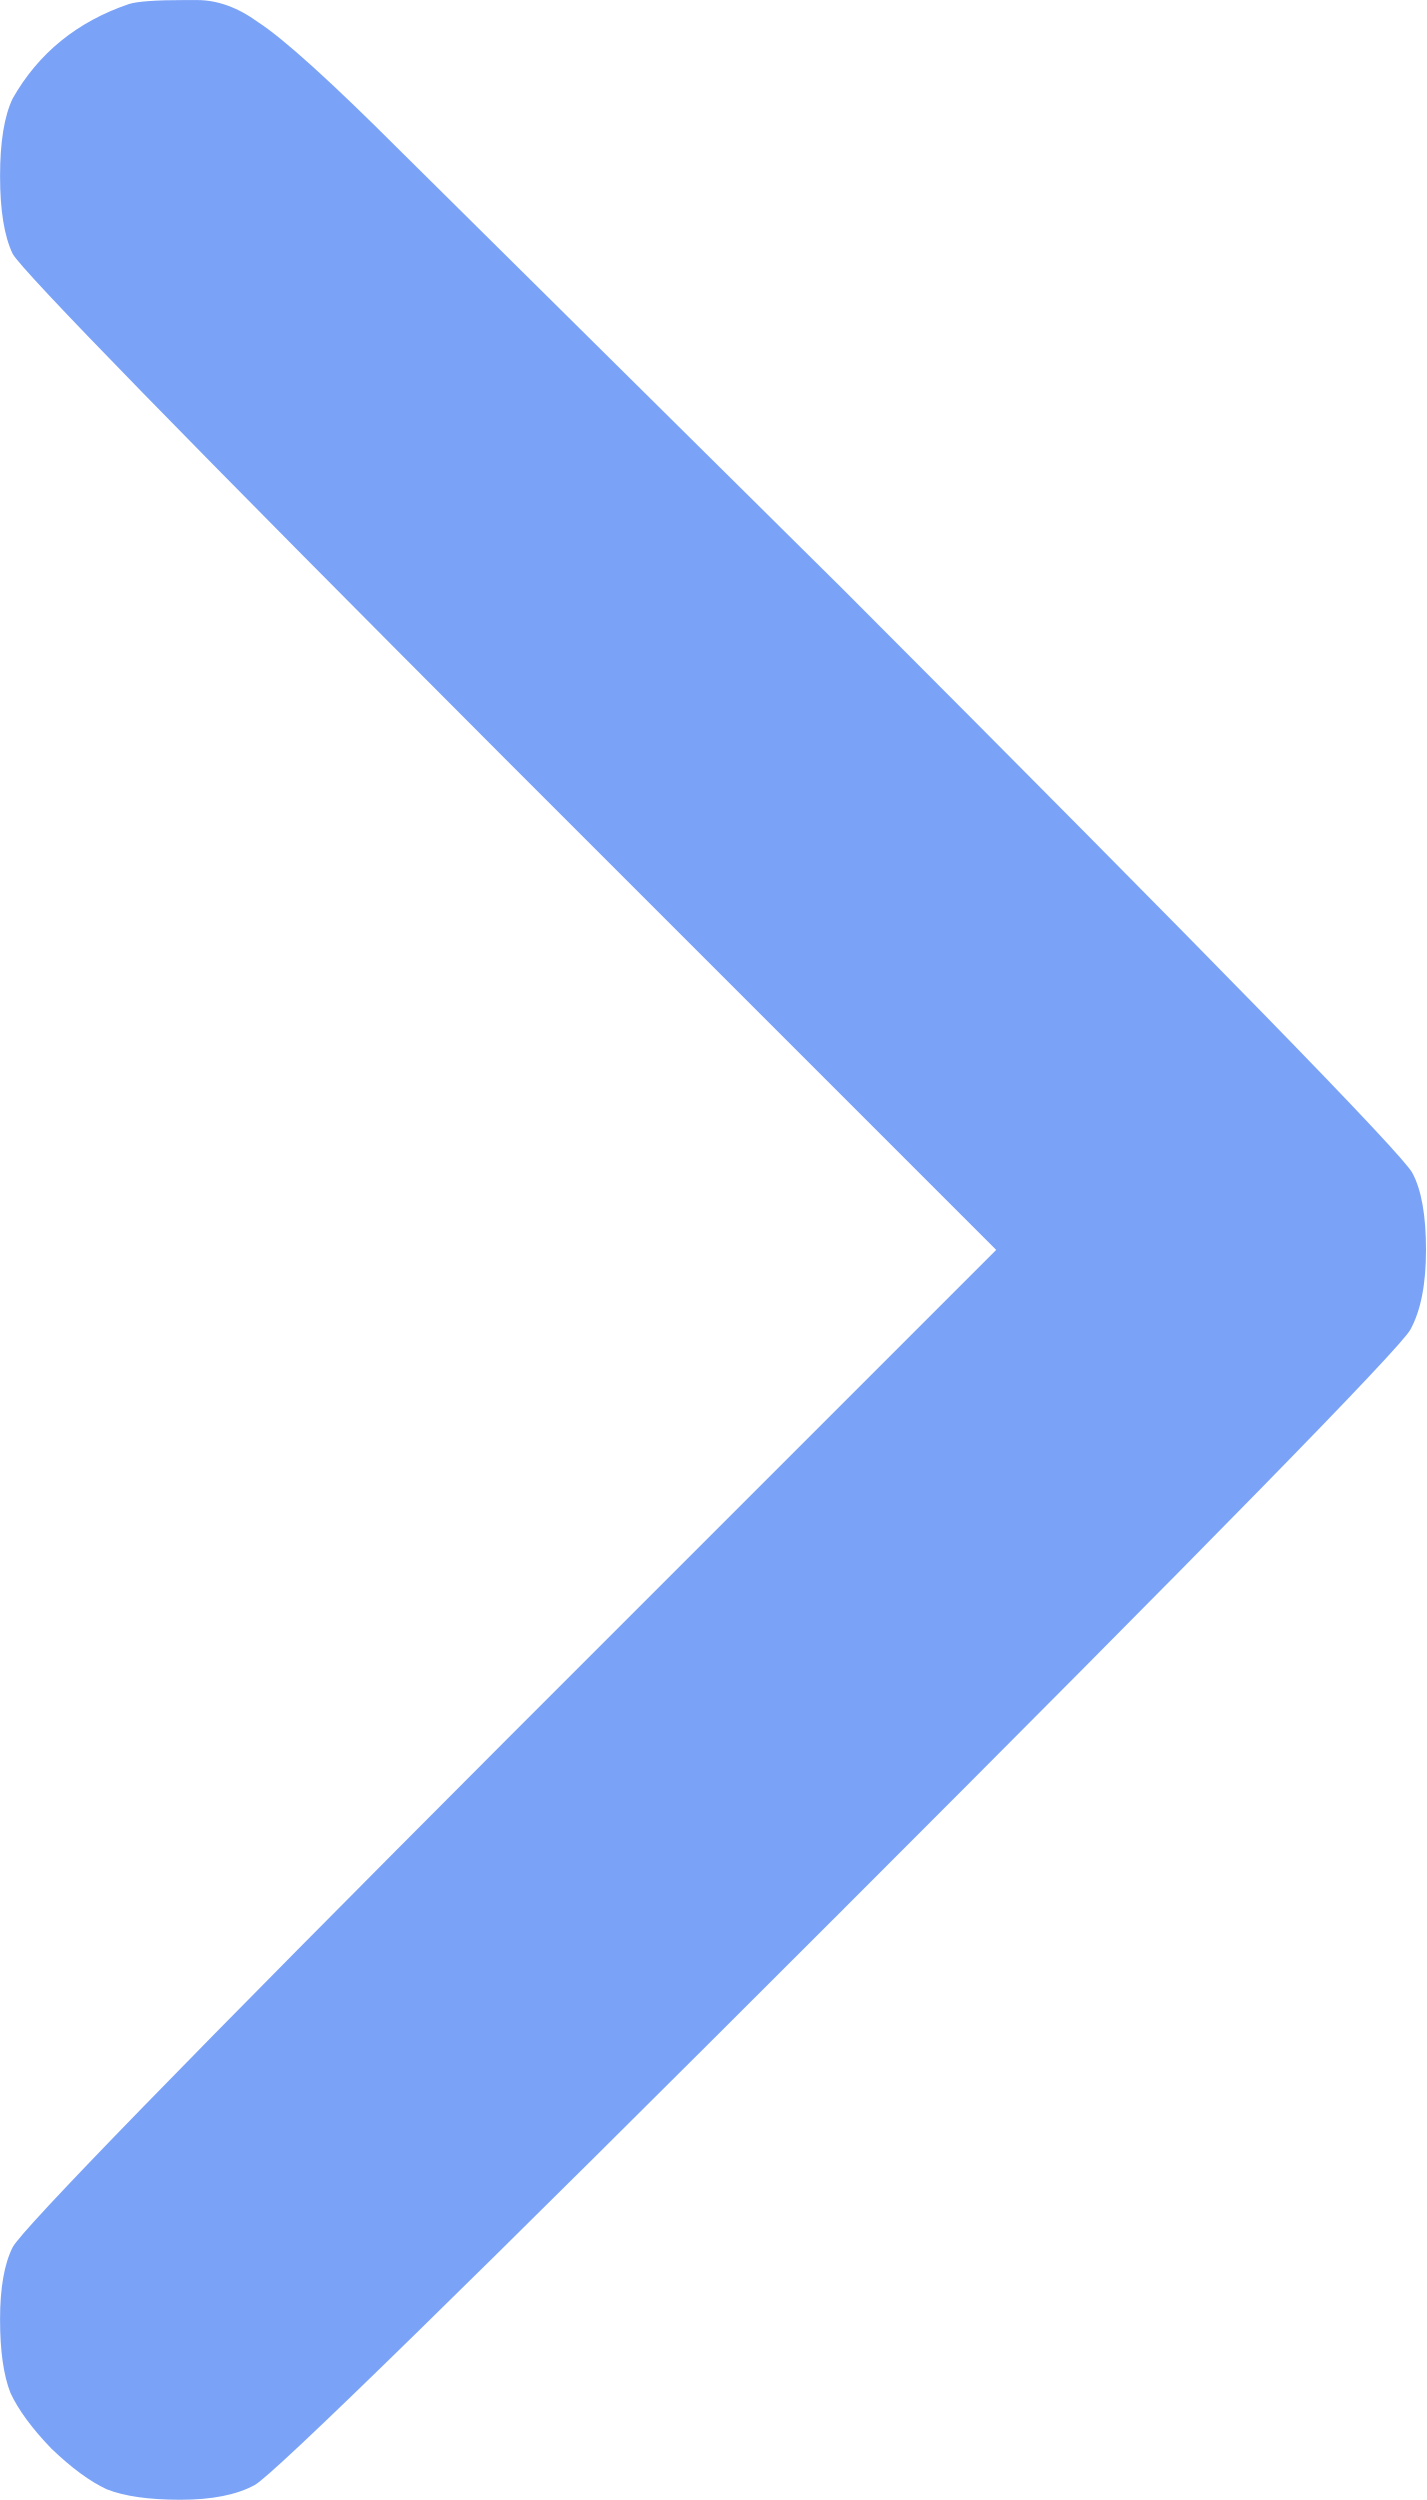
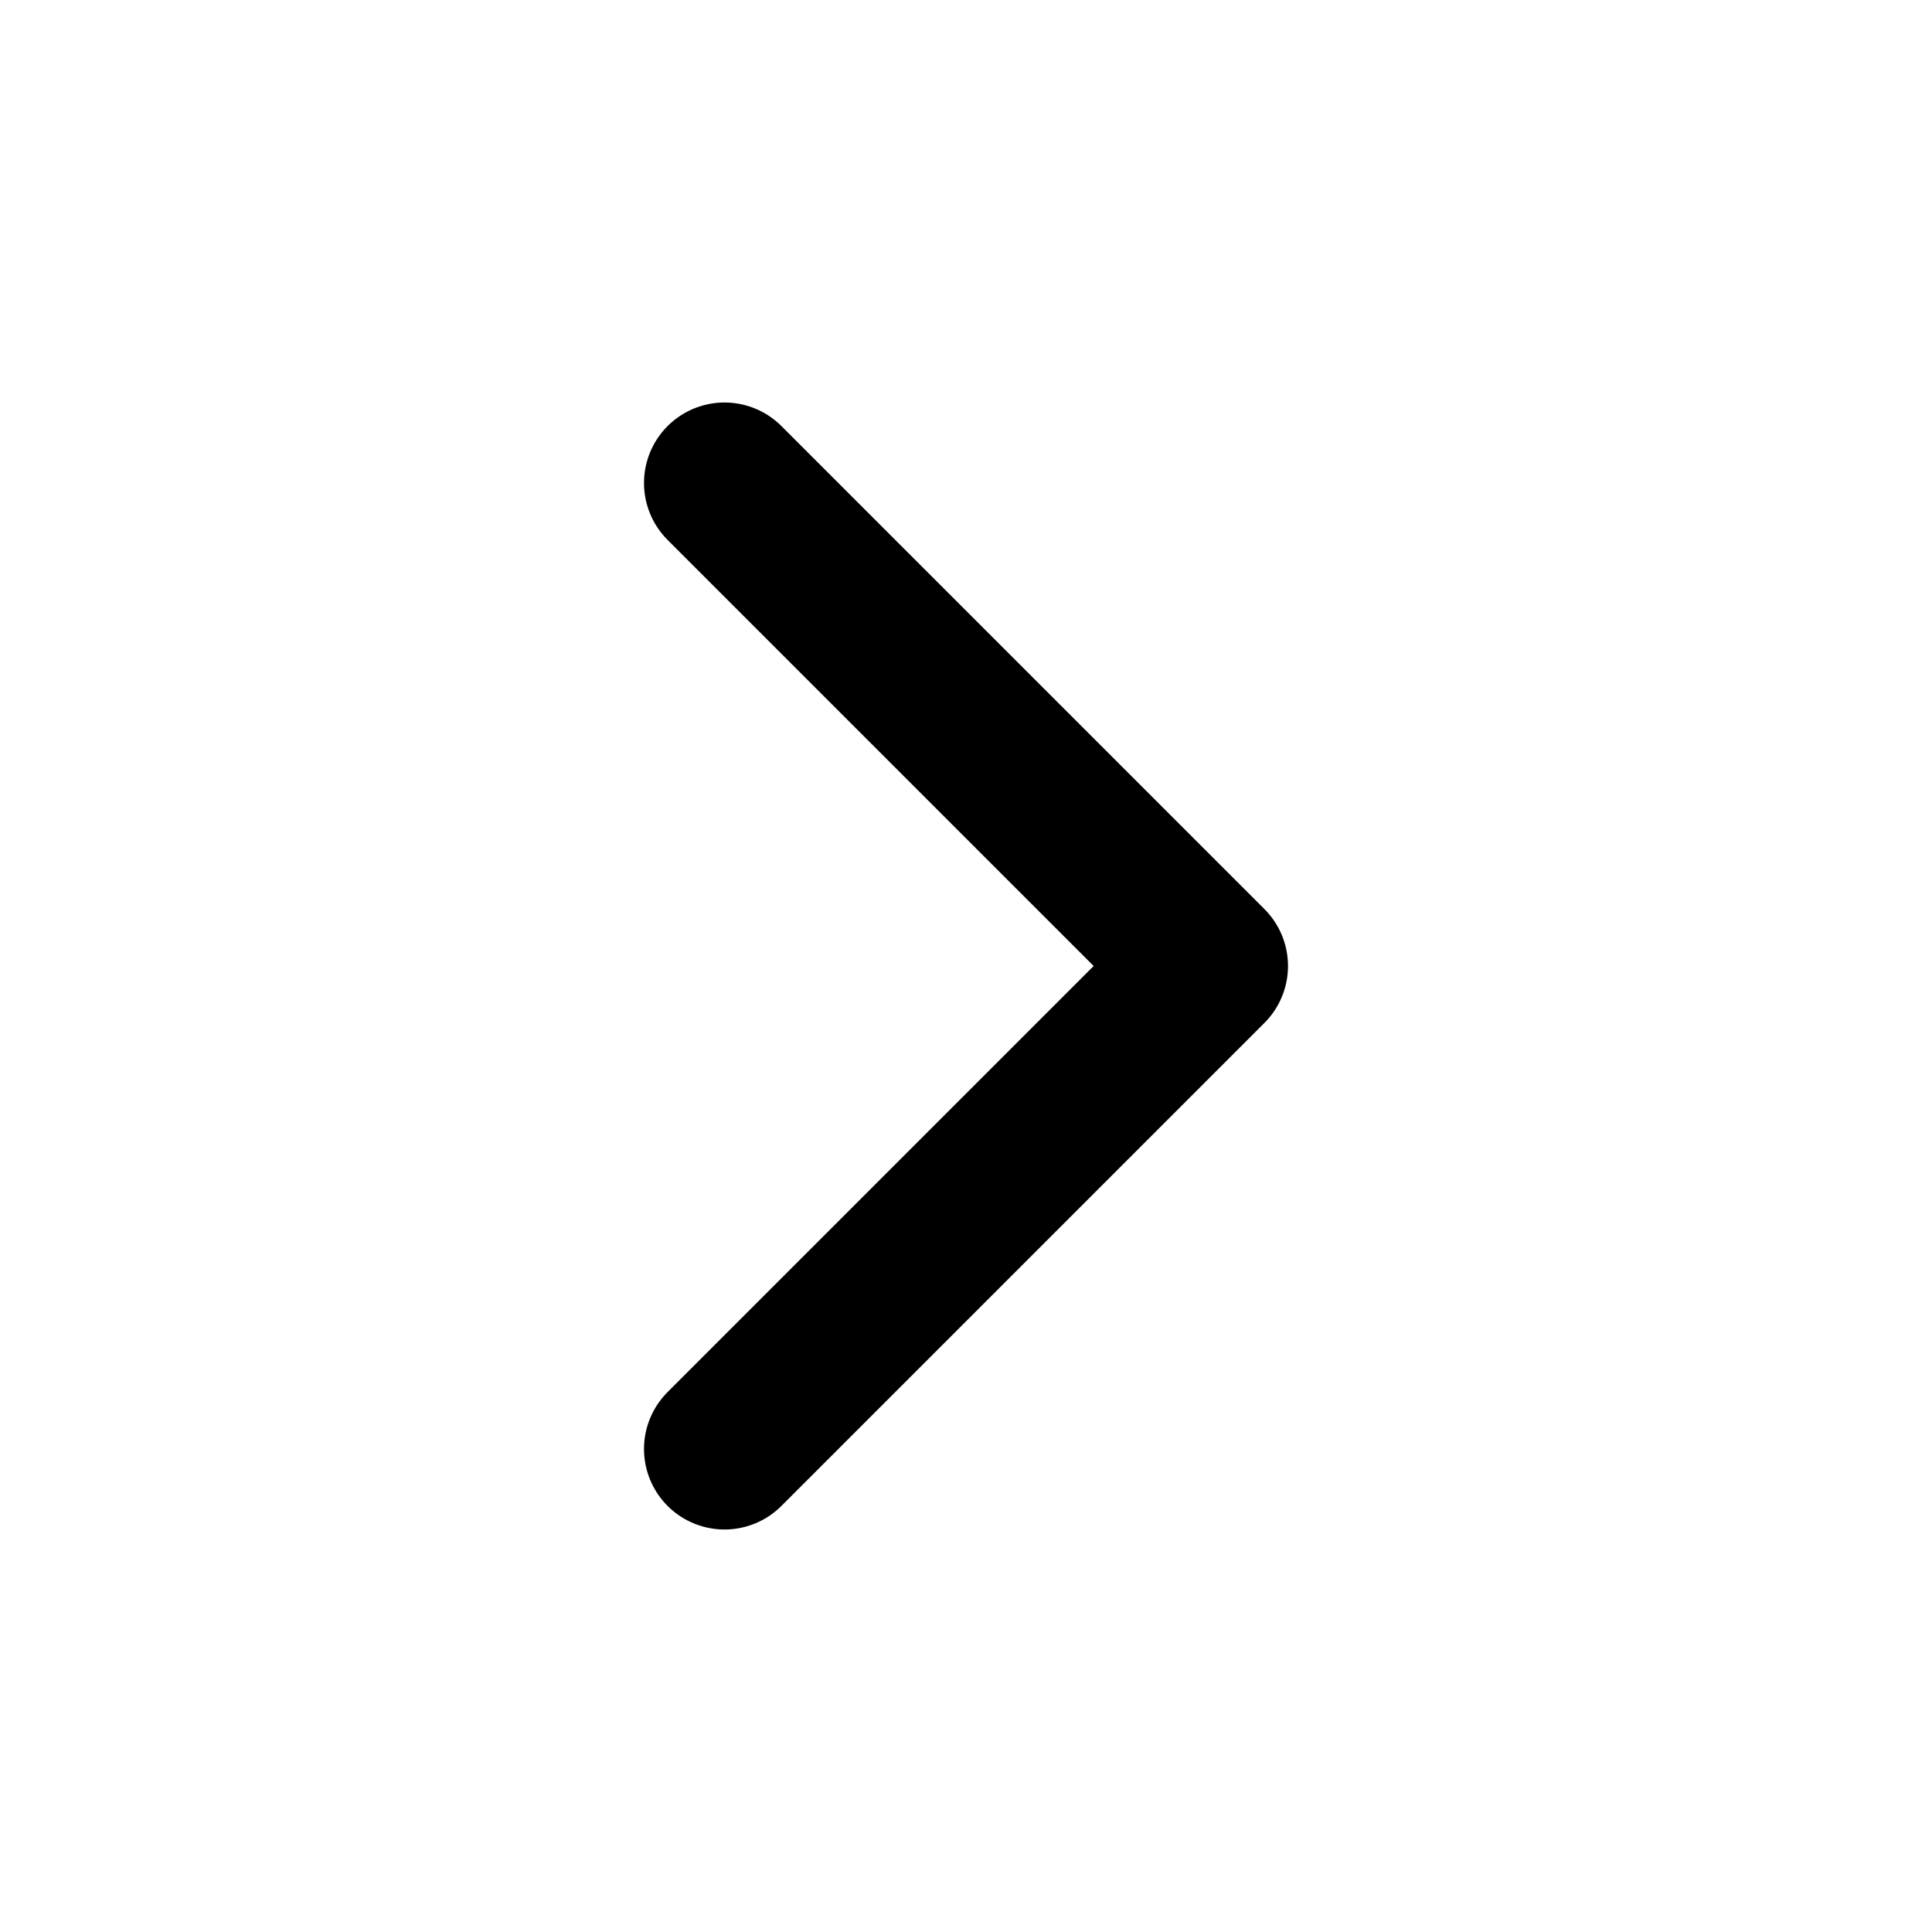
- <svg xmlns="http://www.w3.org/2000/svg" width="4.649" height="8.149" viewBox="0 0 4.649 8.149">
-   <path transform="translate(-4.6758 -2.9258)" d="M5.096 2.939q-.253 .086-.379 .308-.041 .086-.041 .253 0 .167 .041 .253 .044 .082 1.623 1.664l1.583 1.583-1.583 1.583q-1.579 1.582-1.623 1.668-.041 .082-.041 .235 0 .154 .034 .24 .038 .082 .133 .181 .099 .095 .181 .133 .086 .034 .24 .034 .154 0 .242-.048 .093-.051 1.904-1.862 1.815-1.815 1.863-1.904 .051-.093 .051-.26 0-.167-.044-.25-.041-.085-1.86-1.907l-1.442-1.428q-.335-.335-.461-.417-.099-.072-.199-.072h-.041q-.14 0-.181 .013z" fill="#7aa2f7" />
+ <svg xmlns="http://www.w3.org/2000/svg" width="24" height="24" viewBox="0 0 24 24" fill="none" stroke="#000" stroke-width="2" stroke-linecap="round" stroke-linejoin="round">
+   <path d="m9 18 6-6-6-6" />
</svg>
